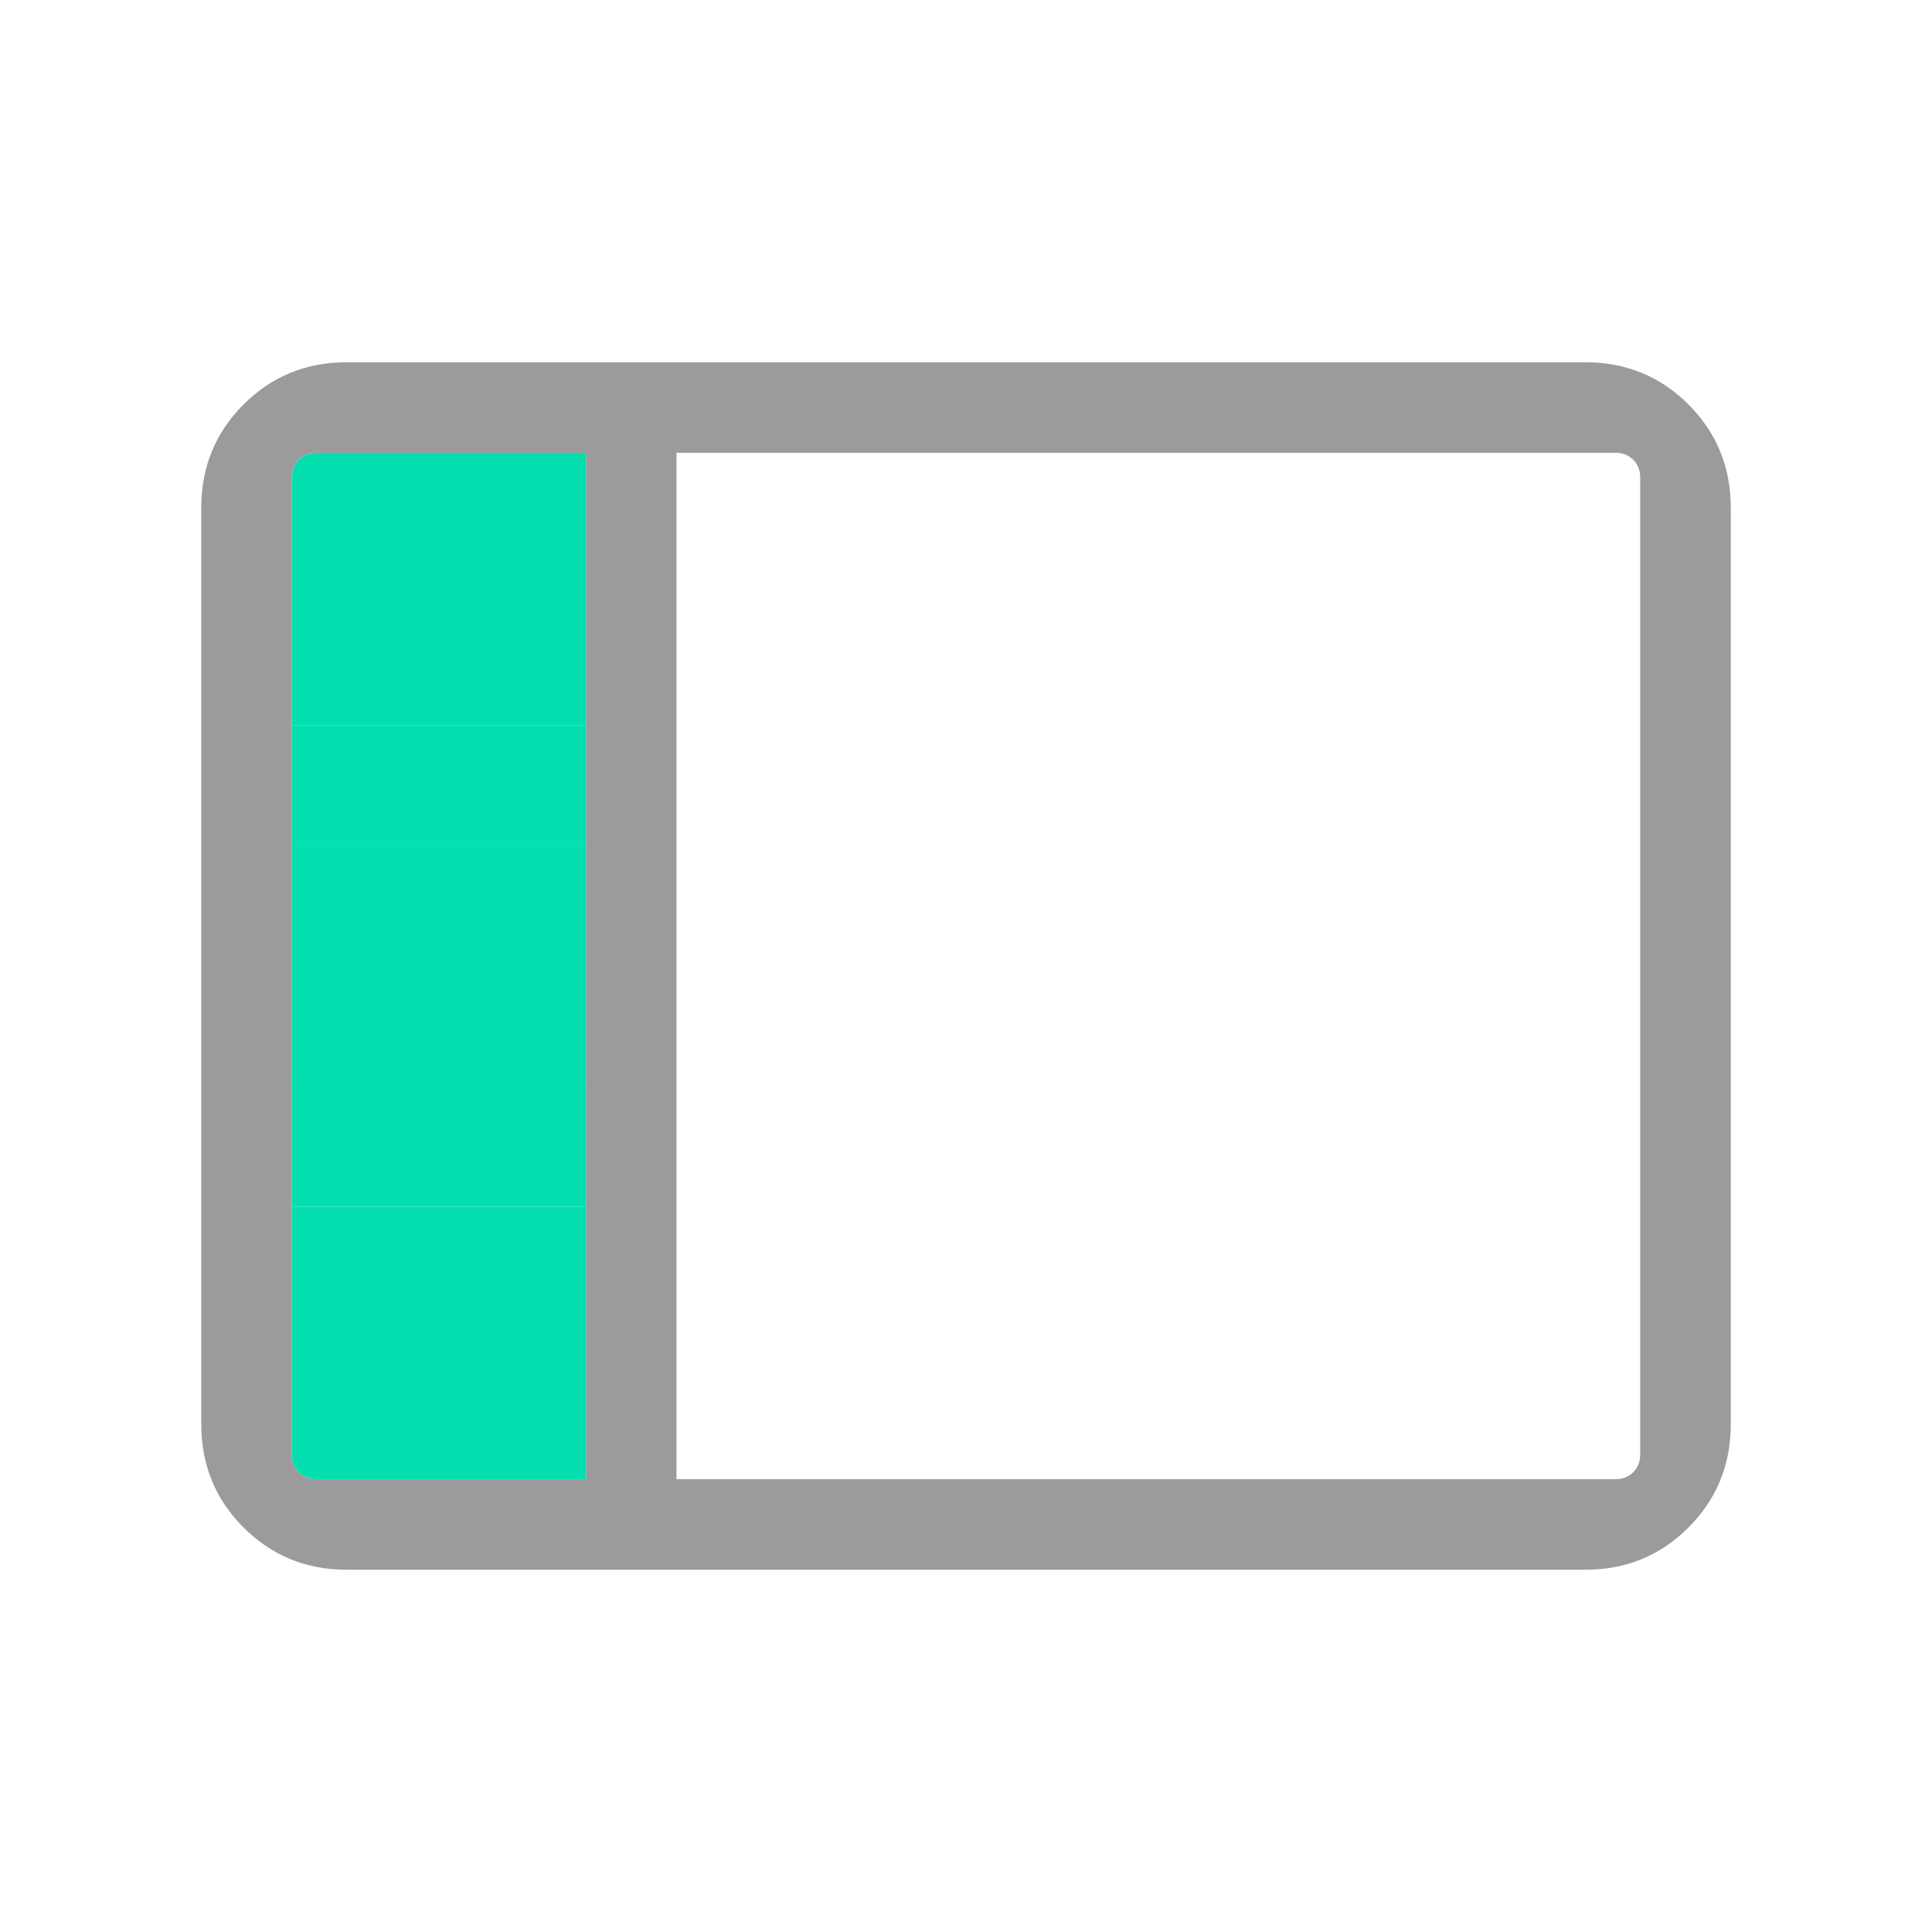
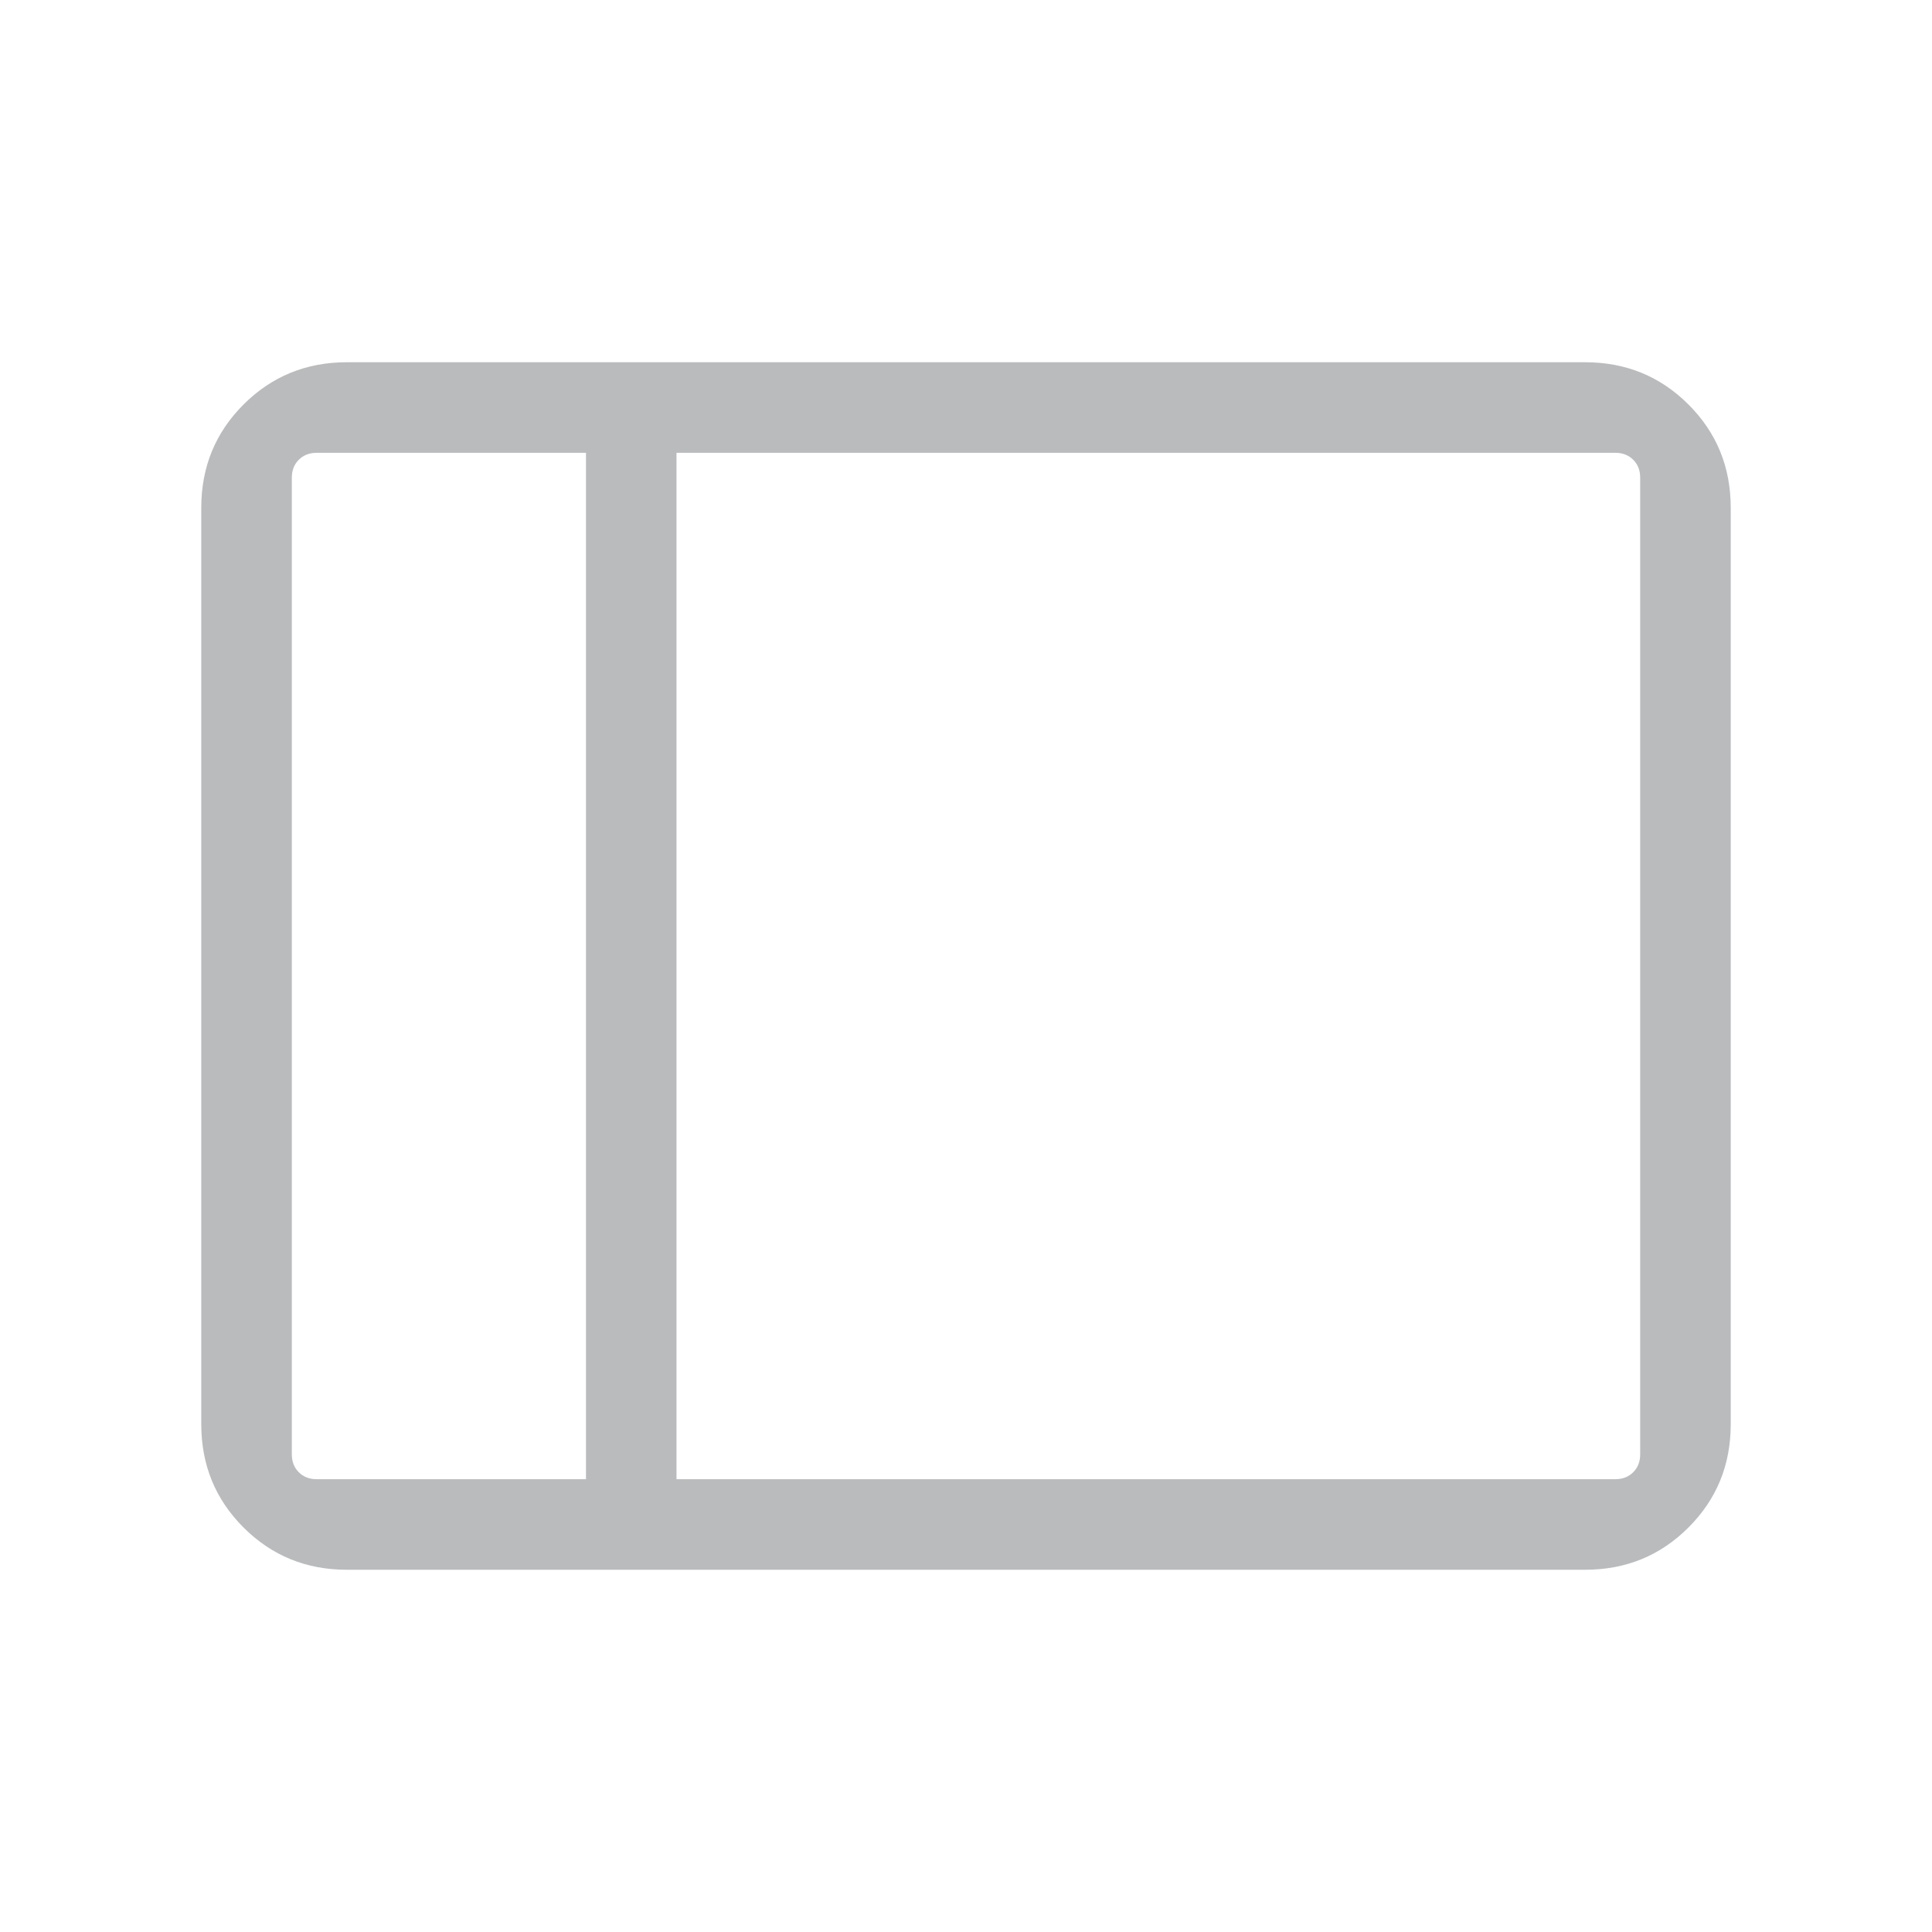
- <svg xmlns="http://www.w3.org/2000/svg" width="52" height="52" viewBox="0 0 52 52" fill="none">
-   <path fill-rule="evenodd" clip-rule="evenodd" d="M42.667 9.75C43.761 9.75 44.688 10.129 45.446 10.887C46.204 11.646 46.584 12.572 46.584 13.667L46.584 38.333C46.584 39.428 46.204 40.354 45.446 41.112C44.688 41.871 43.761 42.25 42.667 42.25L9.334 42.25C8.239 42.25 7.313 41.871 6.554 41.112C5.796 40.354 5.417 39.428 5.417 38.333L5.417 13.667C5.417 12.572 5.796 11.646 6.554 10.887C7.313 10.129 8.239 9.75 9.334 9.75L42.667 9.75ZM15.771 39.812L15.771 32.475L15.771 29.225L15.771 22.775L15.771 19.525L15.771 12.188L8.521 12.188C8.326 12.188 8.167 12.25 8.042 12.375C7.917 12.5 7.854 12.66 7.854 12.854L7.854 19.525L7.854 22.775L7.854 29.225L7.854 32.475L7.854 39.146C7.854 39.34 7.917 39.5 8.042 39.625C8.167 39.75 8.326 39.812 8.521 39.812L15.771 39.812ZM43.479 12.188L18.208 12.188L18.208 39.812L43.479 39.812C43.674 39.812 43.834 39.75 43.959 39.625C44.084 39.5 44.146 39.34 44.146 39.146L44.146 12.854C44.146 12.66 44.084 12.5 43.959 12.375C43.834 12.25 43.674 12.188 43.479 12.188Z" fill="#9B9B9B" />
-   <path d="M15.771 32.475L7.854 32.475L7.854 39.146C7.854 39.34 7.917 39.5 8.042 39.625C8.167 39.75 8.326 39.812 8.521 39.812L15.771 39.812L15.771 32.475Z" fill="#05DFAF" />
-   <path d="M7.854 32.475L15.771 32.475L15.771 29.225L7.854 29.225L7.854 32.475Z" fill="#05DFAF" />
-   <path d="M15.771 22.775L7.854 22.775L7.854 29.225L15.771 29.225L15.771 22.775Z" fill="#05DFAF" />
-   <path d="M7.854 22.775L15.771 22.775L15.771 19.525L7.854 19.525L7.854 22.775Z" fill="#05DFAF" />
-   <path d="M15.771 12.188L8.521 12.188C8.326 12.188 8.167 12.25 8.042 12.375C7.917 12.5 7.854 12.66 7.854 12.854L7.854 19.525L15.771 19.525L15.771 12.188Z" fill="#05DFAF" />
+ <svg xmlns="http://www.w3.org/2000/svg" width="40" height="40" viewBox="0 0 40 40" fill="none">
+   <path fill-rule="evenodd" clip-rule="evenodd" d="M32.82 7.5C33.662 7.5 34.375 7.792 34.958 8.375C35.542 8.958 35.833 9.671 35.833 10.513L35.833 29.487C35.833 30.329 35.542 31.042 34.958 31.625C34.375 32.208 33.662 32.5 32.82 32.5L7.179 32.5C6.338 32.5 5.625 32.208 5.042 31.625C4.458 31.042 4.167 30.329 4.167 29.487L4.167 10.513C4.167 9.671 4.458 8.958 5.042 8.375C5.625 7.792 6.338 7.5 7.179 7.5L32.82 7.5ZM12.132 30.625L12.132 24.981L12.132 22.481L12.132 17.519L12.132 15.019L12.132 9.375L6.554 9.375C6.405 9.375 6.282 9.423 6.186 9.519C6.09 9.615 6.042 9.738 6.042 9.888L6.042 15.019L6.042 17.519L6.042 22.481L6.042 24.981L6.042 30.112C6.042 30.262 6.09 30.385 6.186 30.481C6.282 30.577 6.405 30.625 6.554 30.625L12.132 30.625ZM33.445 9.375L14.006 9.375L14.006 30.625L33.445 30.625C33.595 30.625 33.718 30.577 33.814 30.481C33.91 30.385 33.958 30.262 33.958 30.112L33.958 9.888C33.958 9.738 33.91 9.615 33.814 9.519C33.718 9.423 33.595 9.375 33.445 9.375Z" fill="#B9BBBD" />
</svg>
